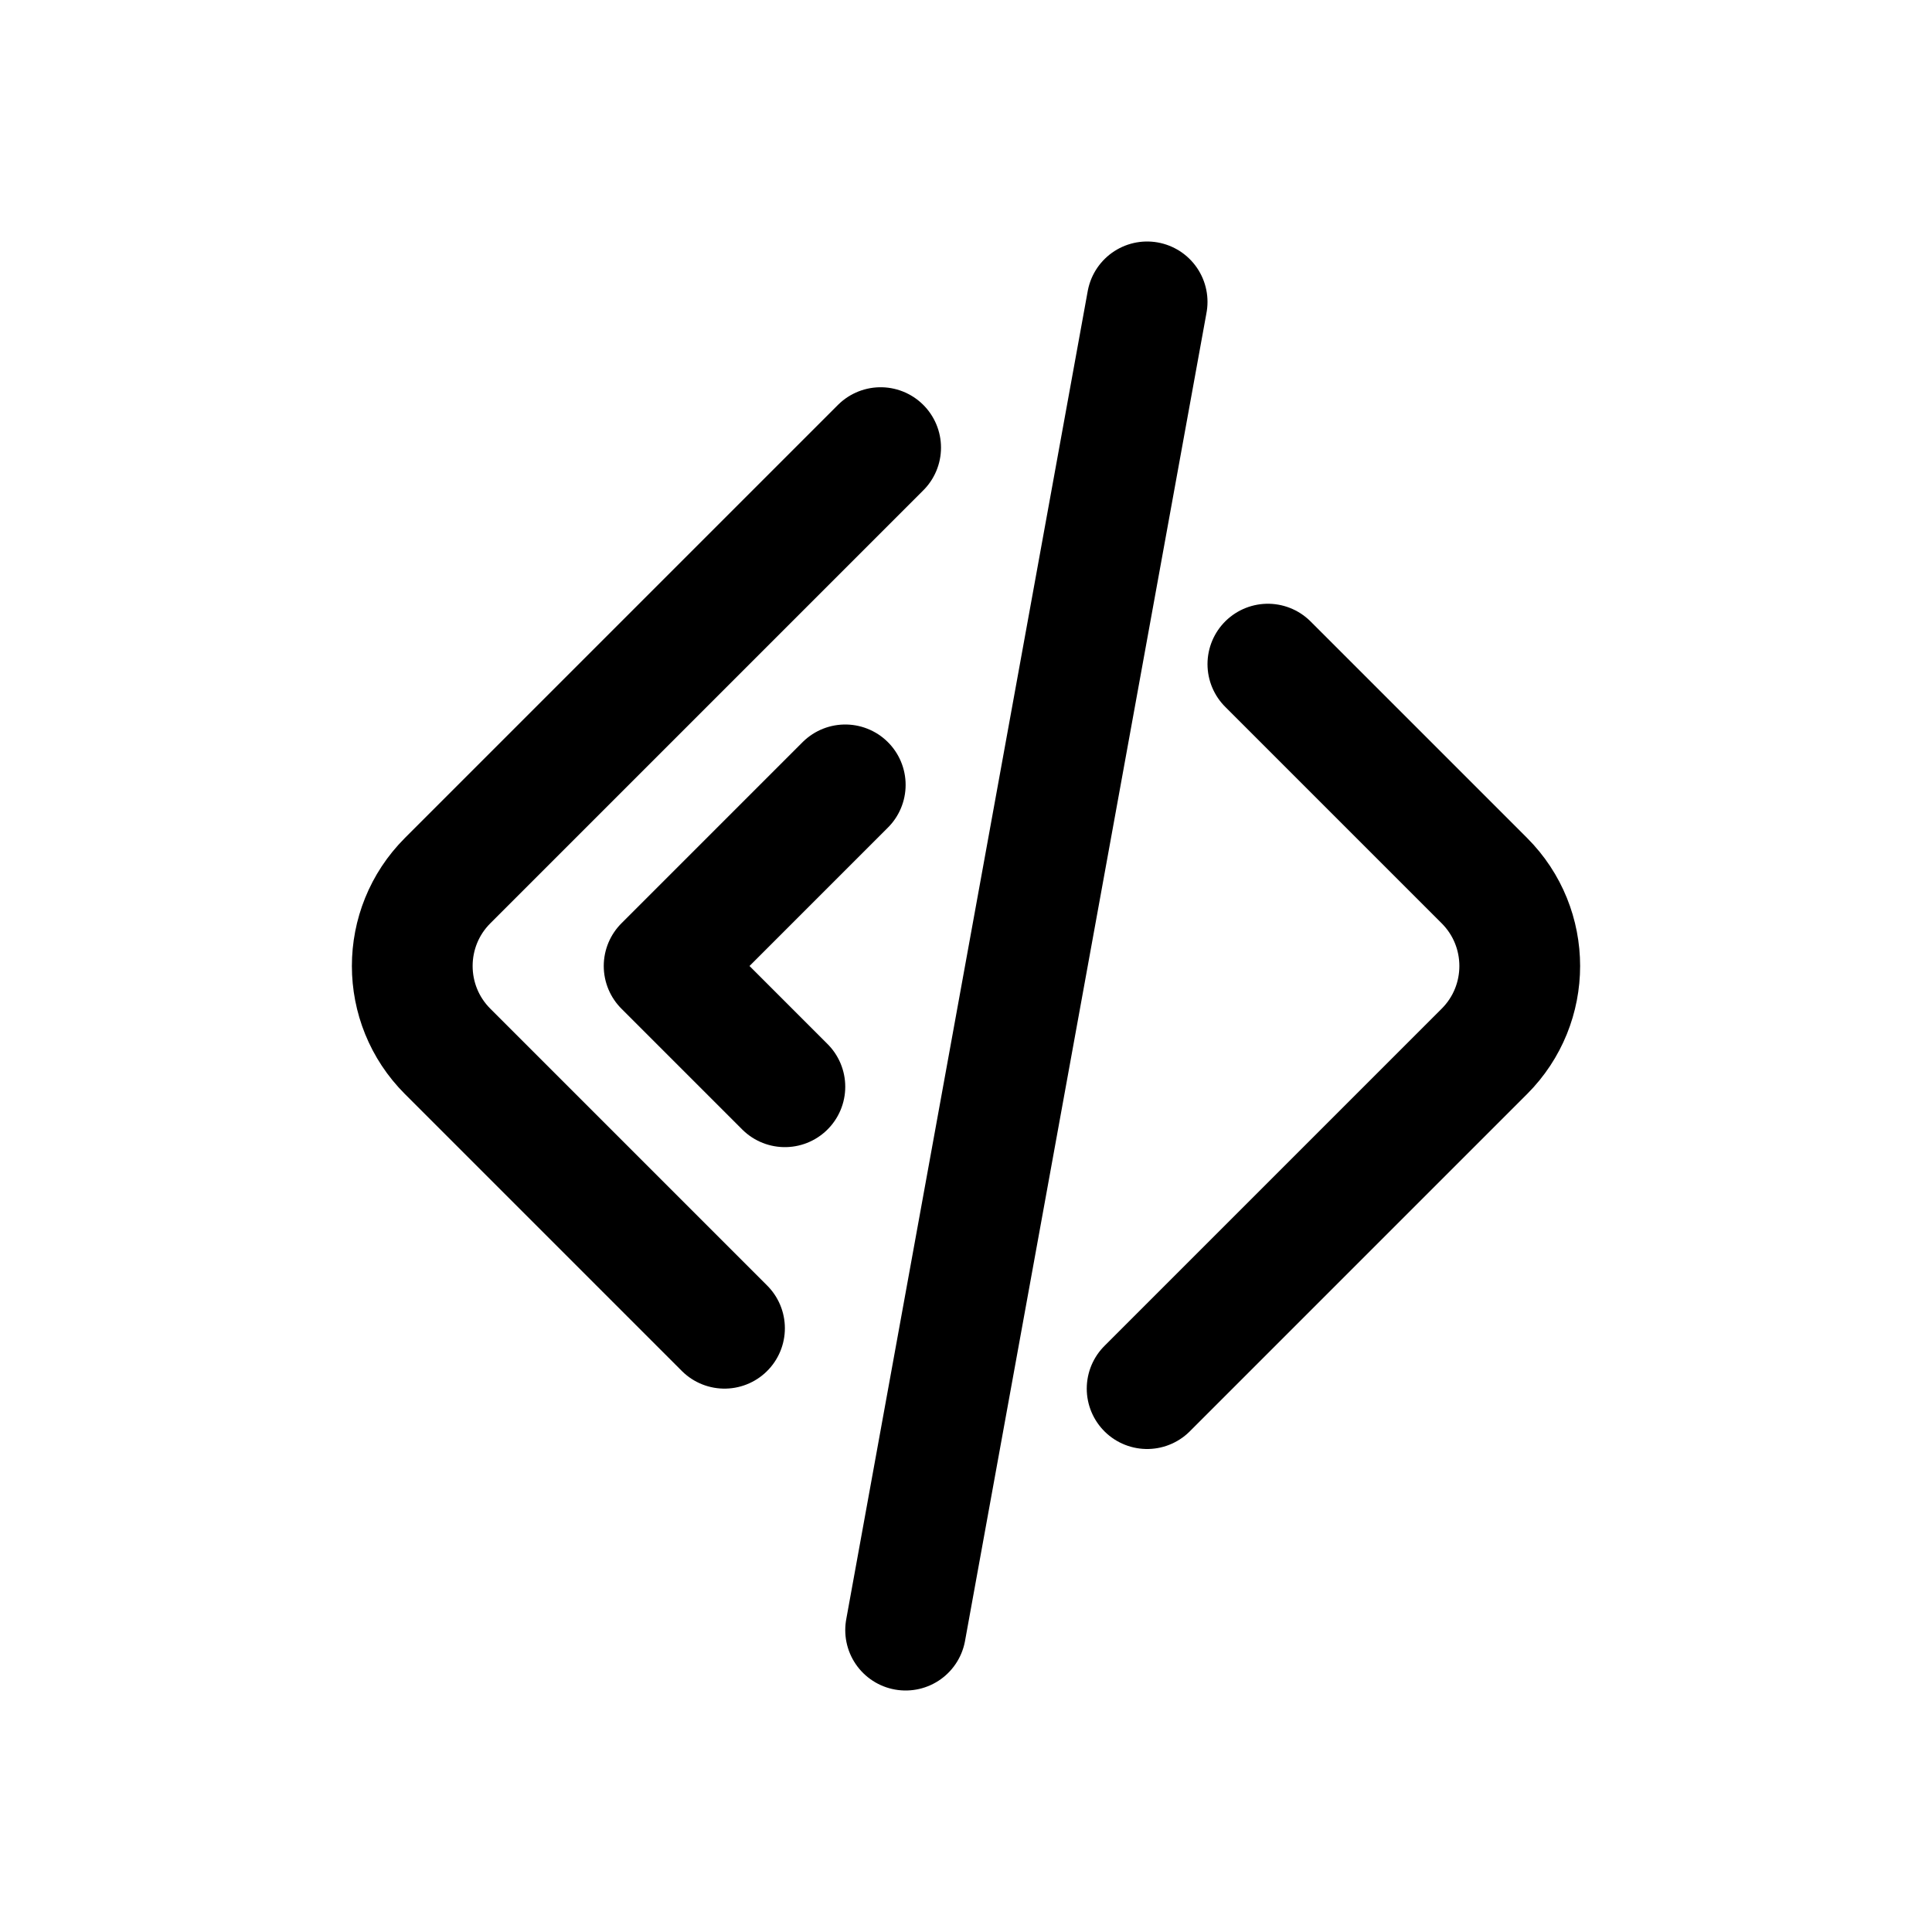
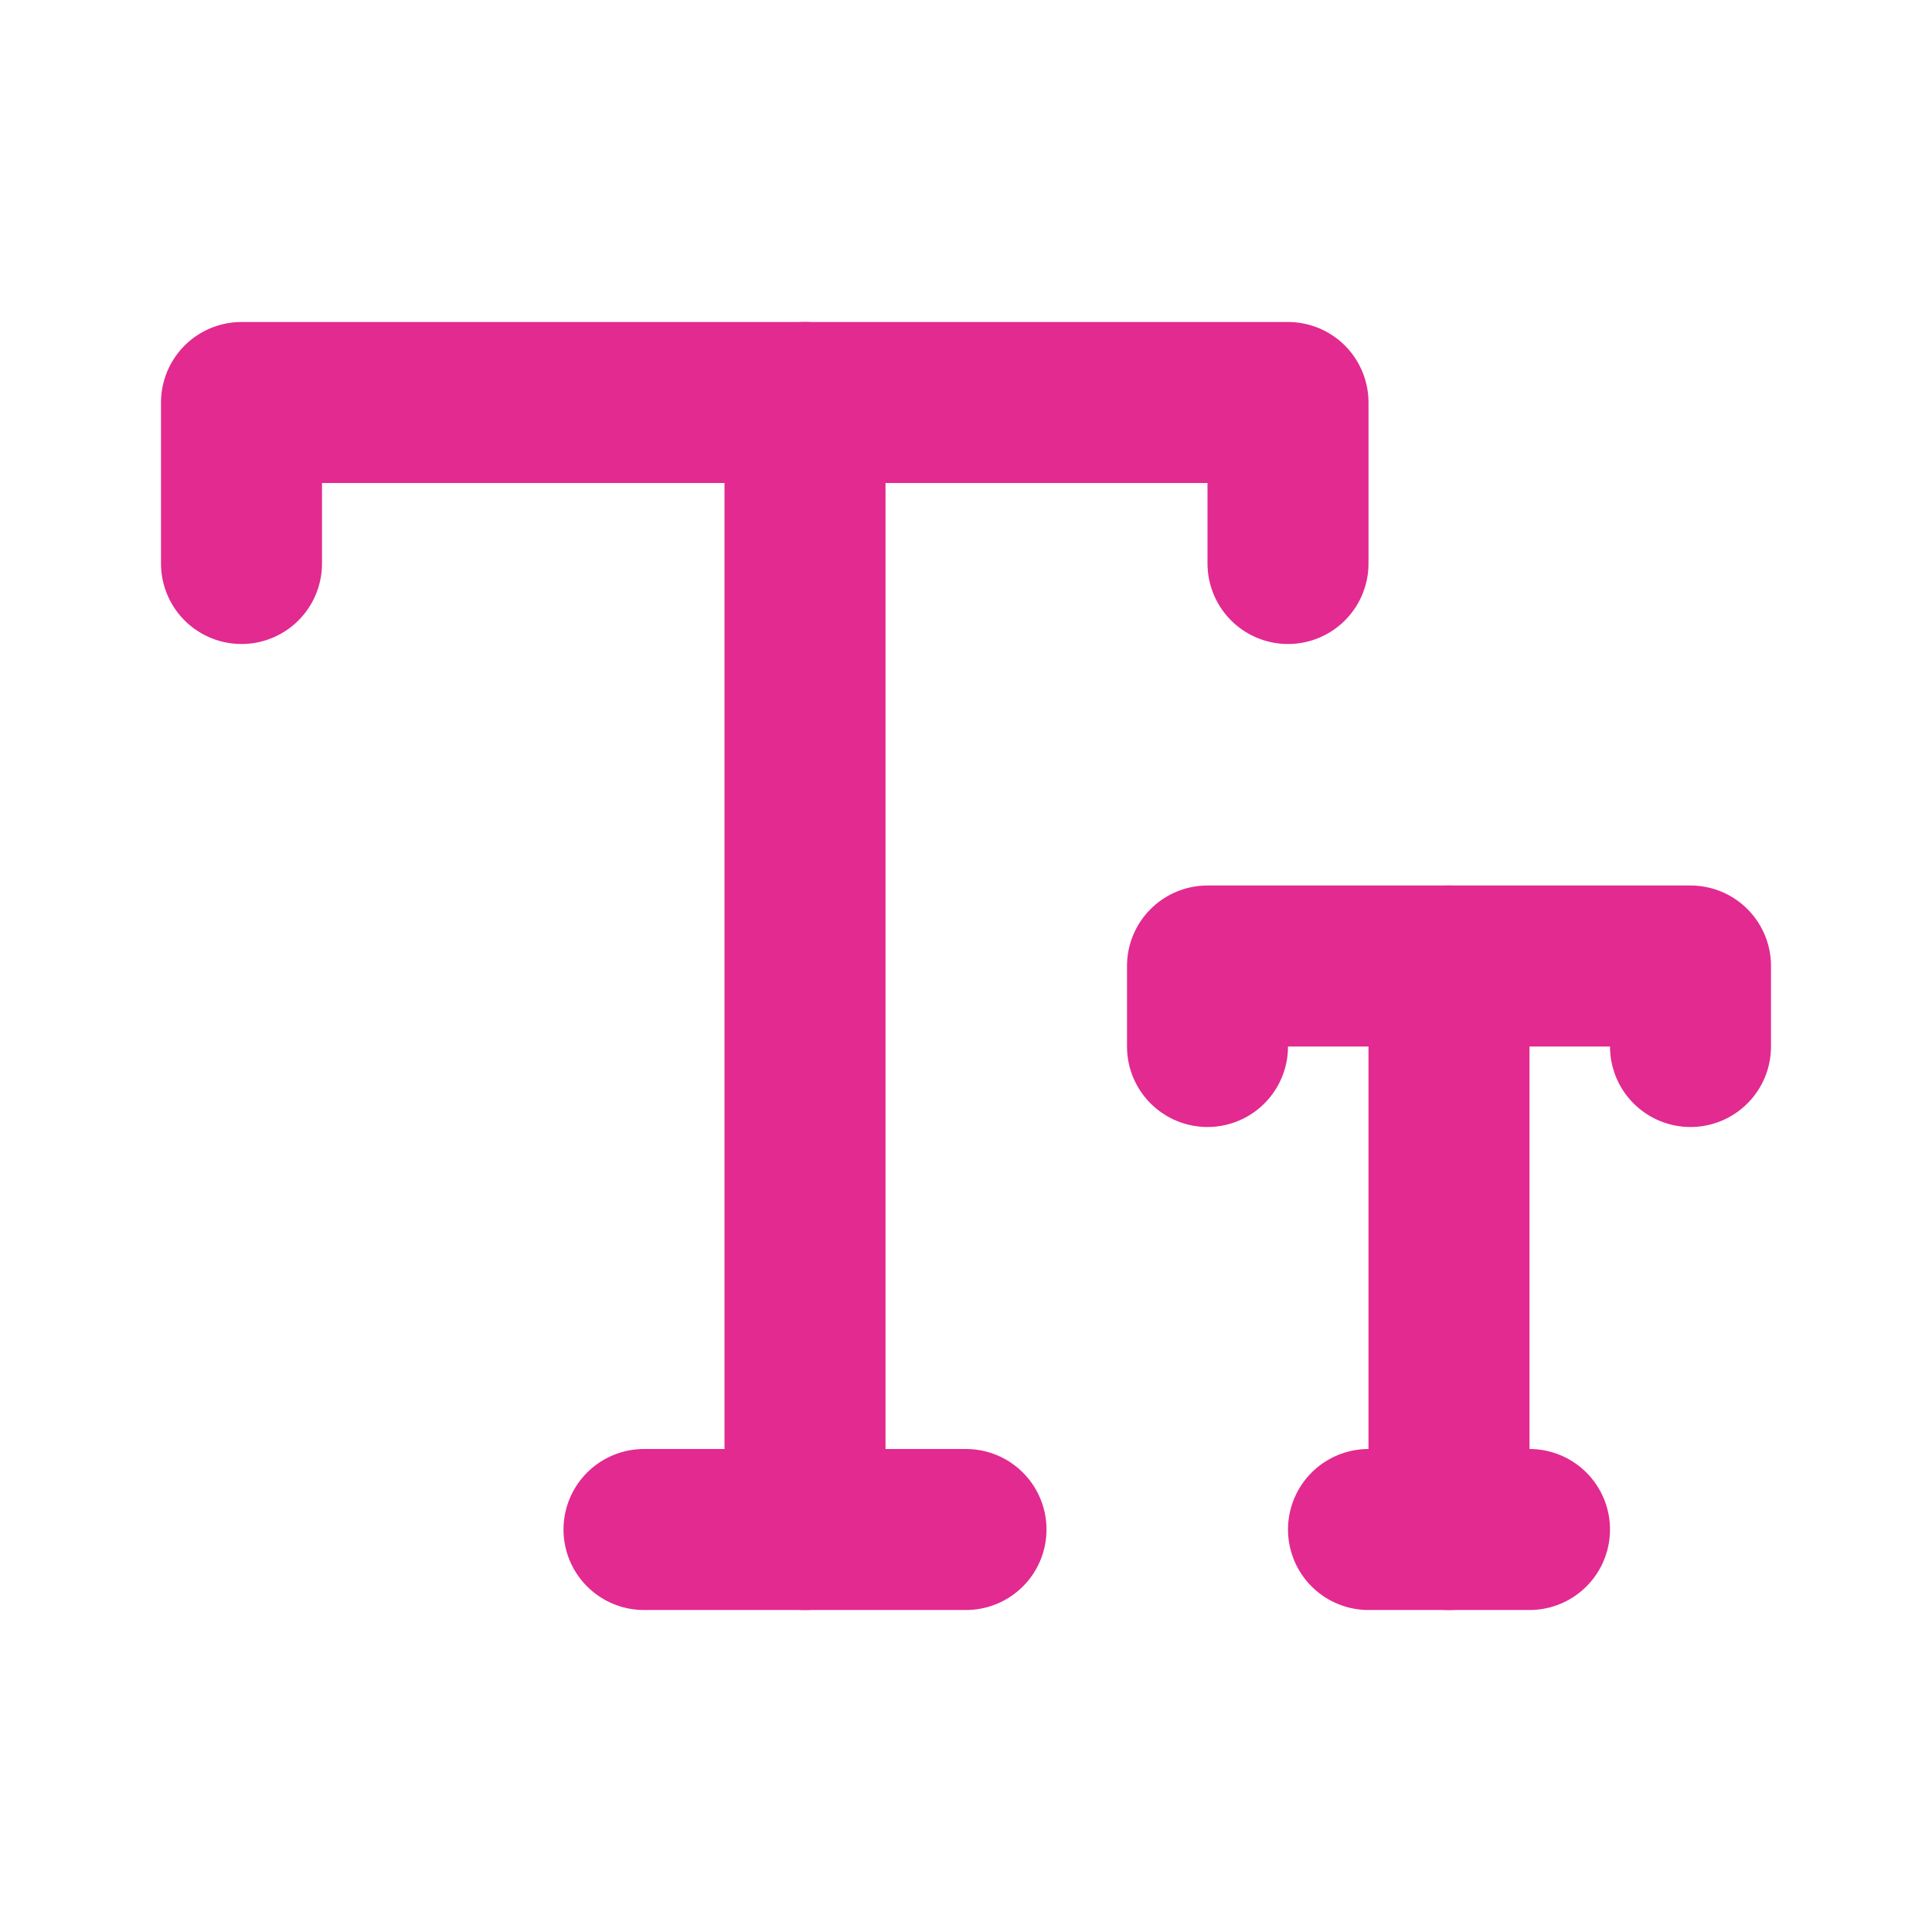
- <svg xmlns="http://www.w3.org/2000/svg" width="32" height="32" viewBox="0 0 32 32" fill="none">
-   <path d="M19 5L15 27" stroke="black" stroke-width="2" stroke-linecap="round" stroke-linejoin="round" />
-   <path d="M14.586 7.414L7.414 14.586C6.633 15.367 6.633 16.633 7.414 17.414L12 22M19 23L24.586 17.414C25.367 16.633 25.367 15.367 24.586 14.586L21 11" stroke="black" stroke-width="2" stroke-linecap="round" />
-   <path d="M13 18L11 16L14 13" stroke="black" stroke-width="2" stroke-linecap="round" stroke-linejoin="round" />
+ <svg xmlns="http://www.w3.org/2000/svg" width="24" height="24" viewBox="0 0 24 24" fill="none" stroke="#E22A90" stroke-width="2" stroke-linecap="round" stroke-linejoin="round" class="icon icon-tabler icons-tabler-outline icon-tabler-text-size">
+   <path stroke="none" d="M0 0h24v24H0z" fill="none" />
+   <path d="M3 7v-2h13v2" />
+   <path d="M10 5v14" />
+   <path d="M12 19h-4" />
+   <path d="M15 13v-1h6v1" />
+   <path d="M18 12v7" />
+   <path d="M17 19h2" />
</svg>
